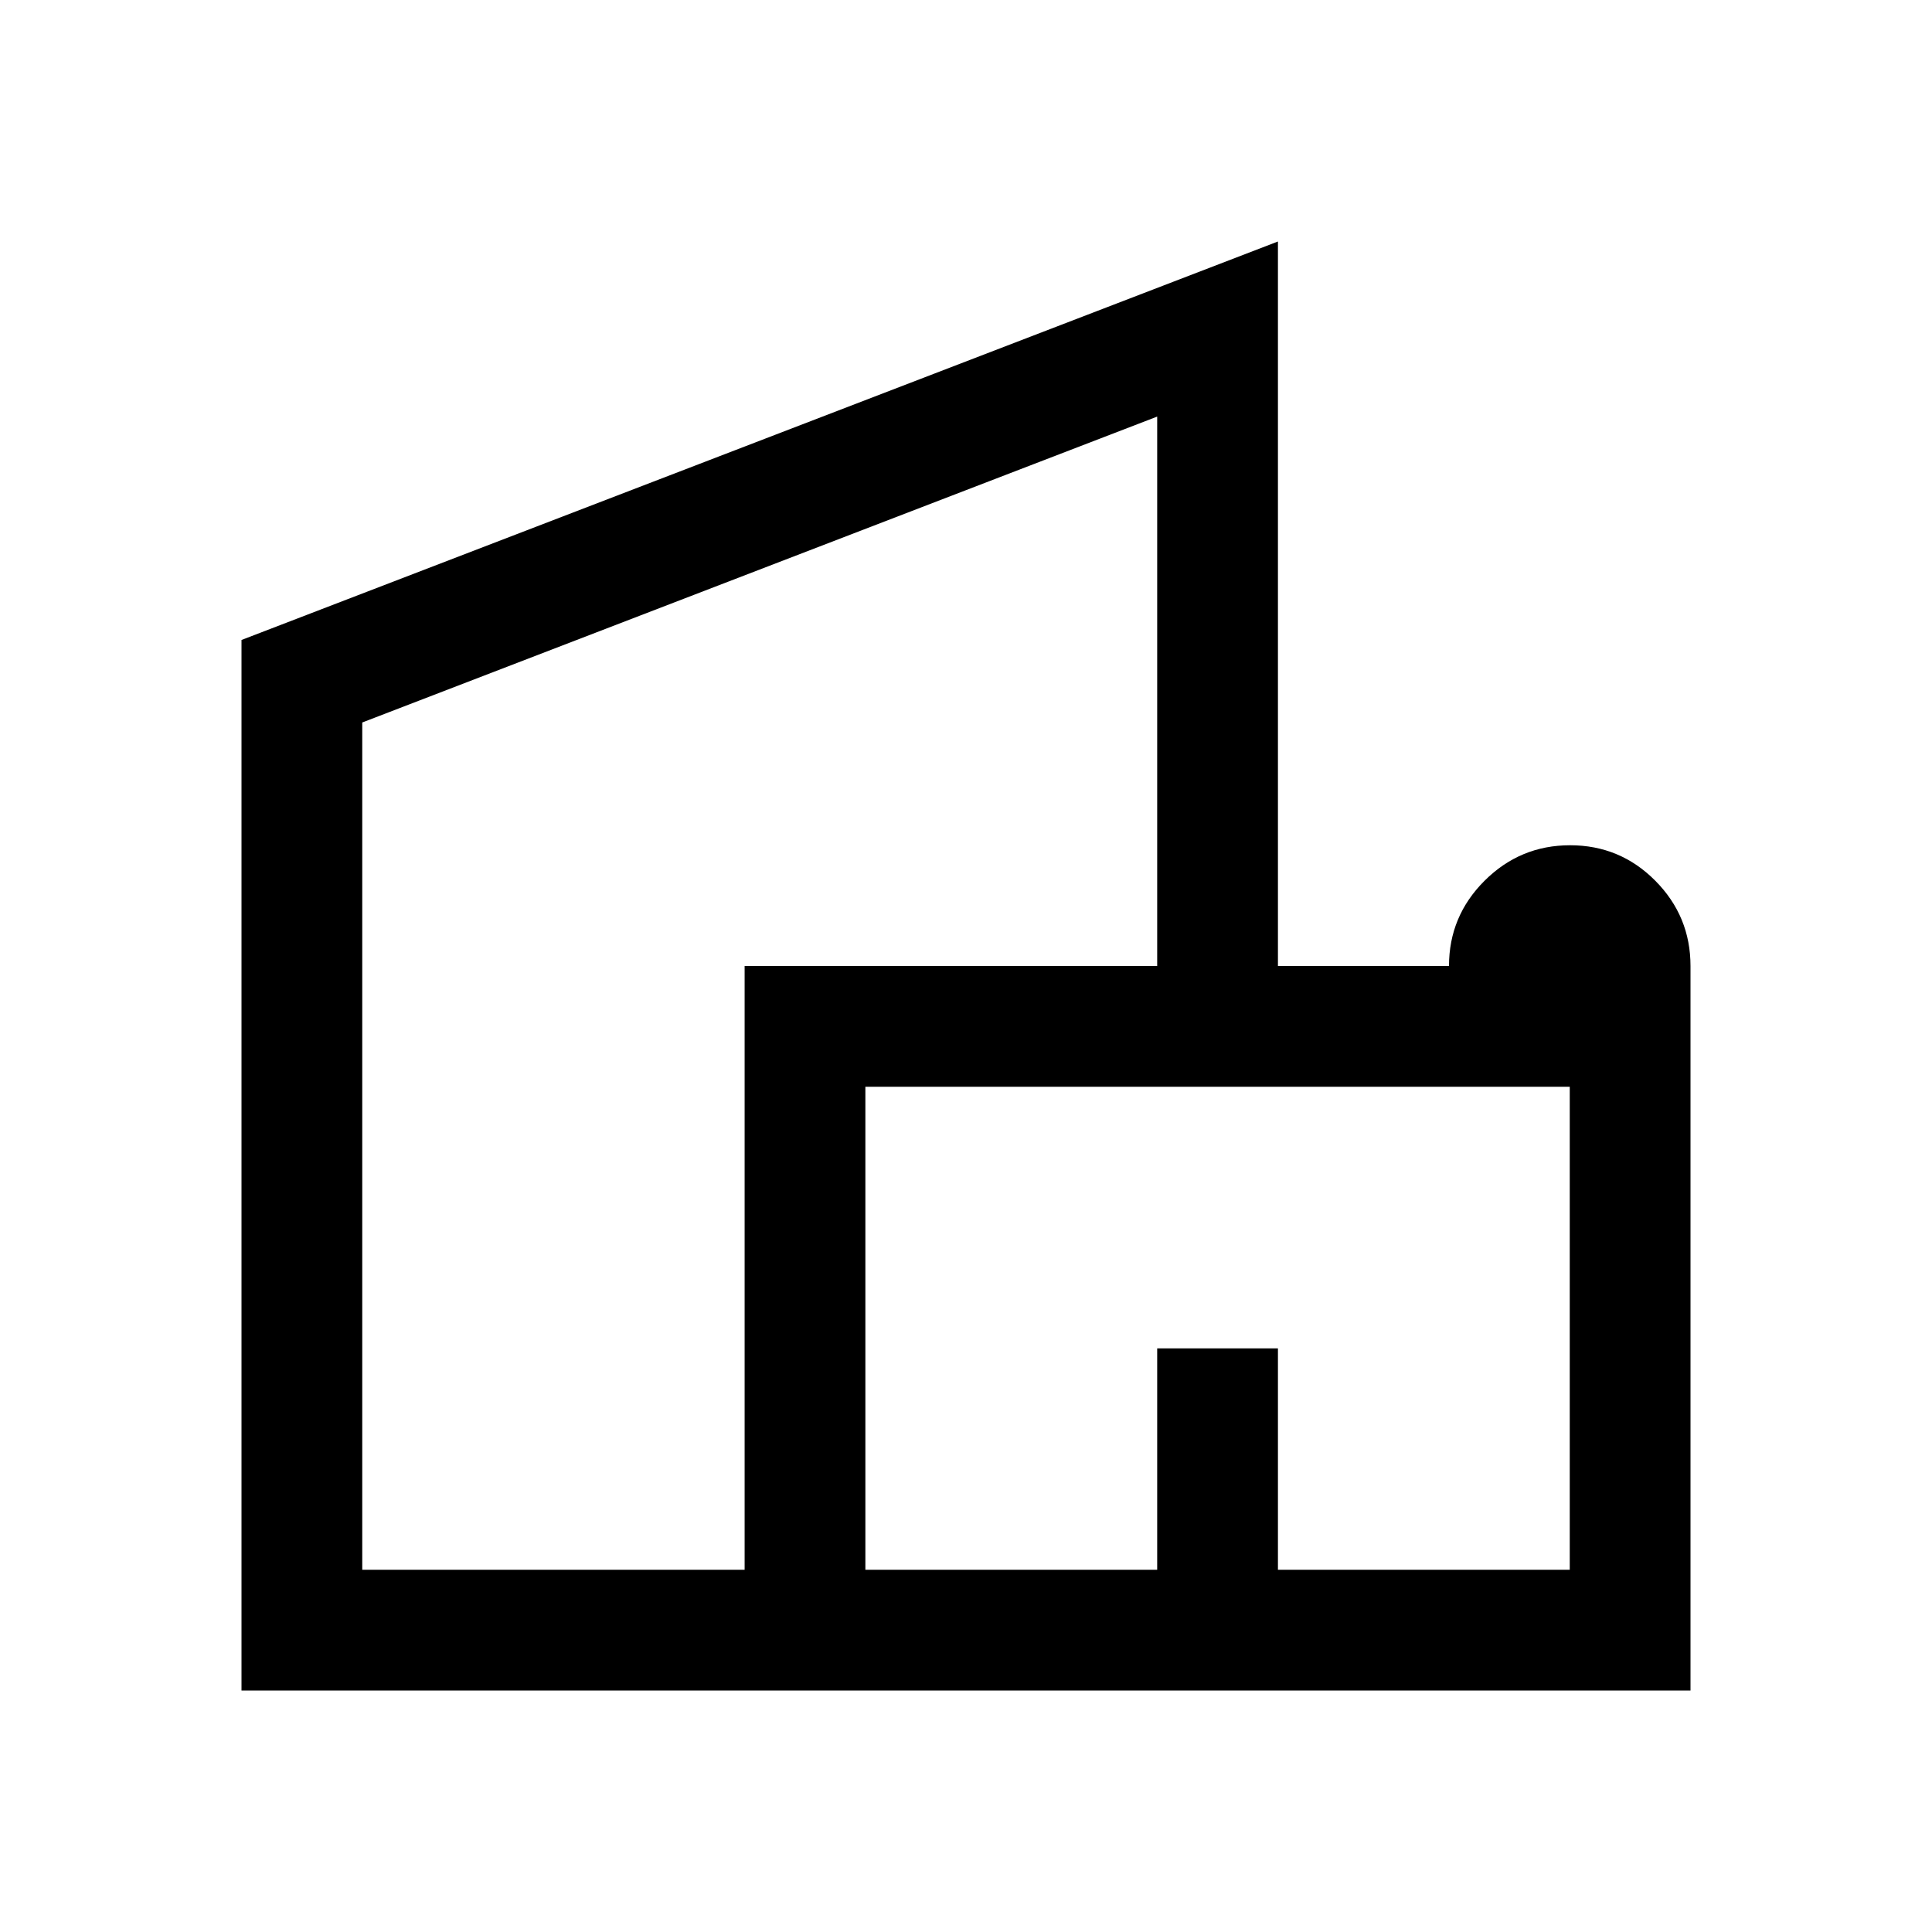
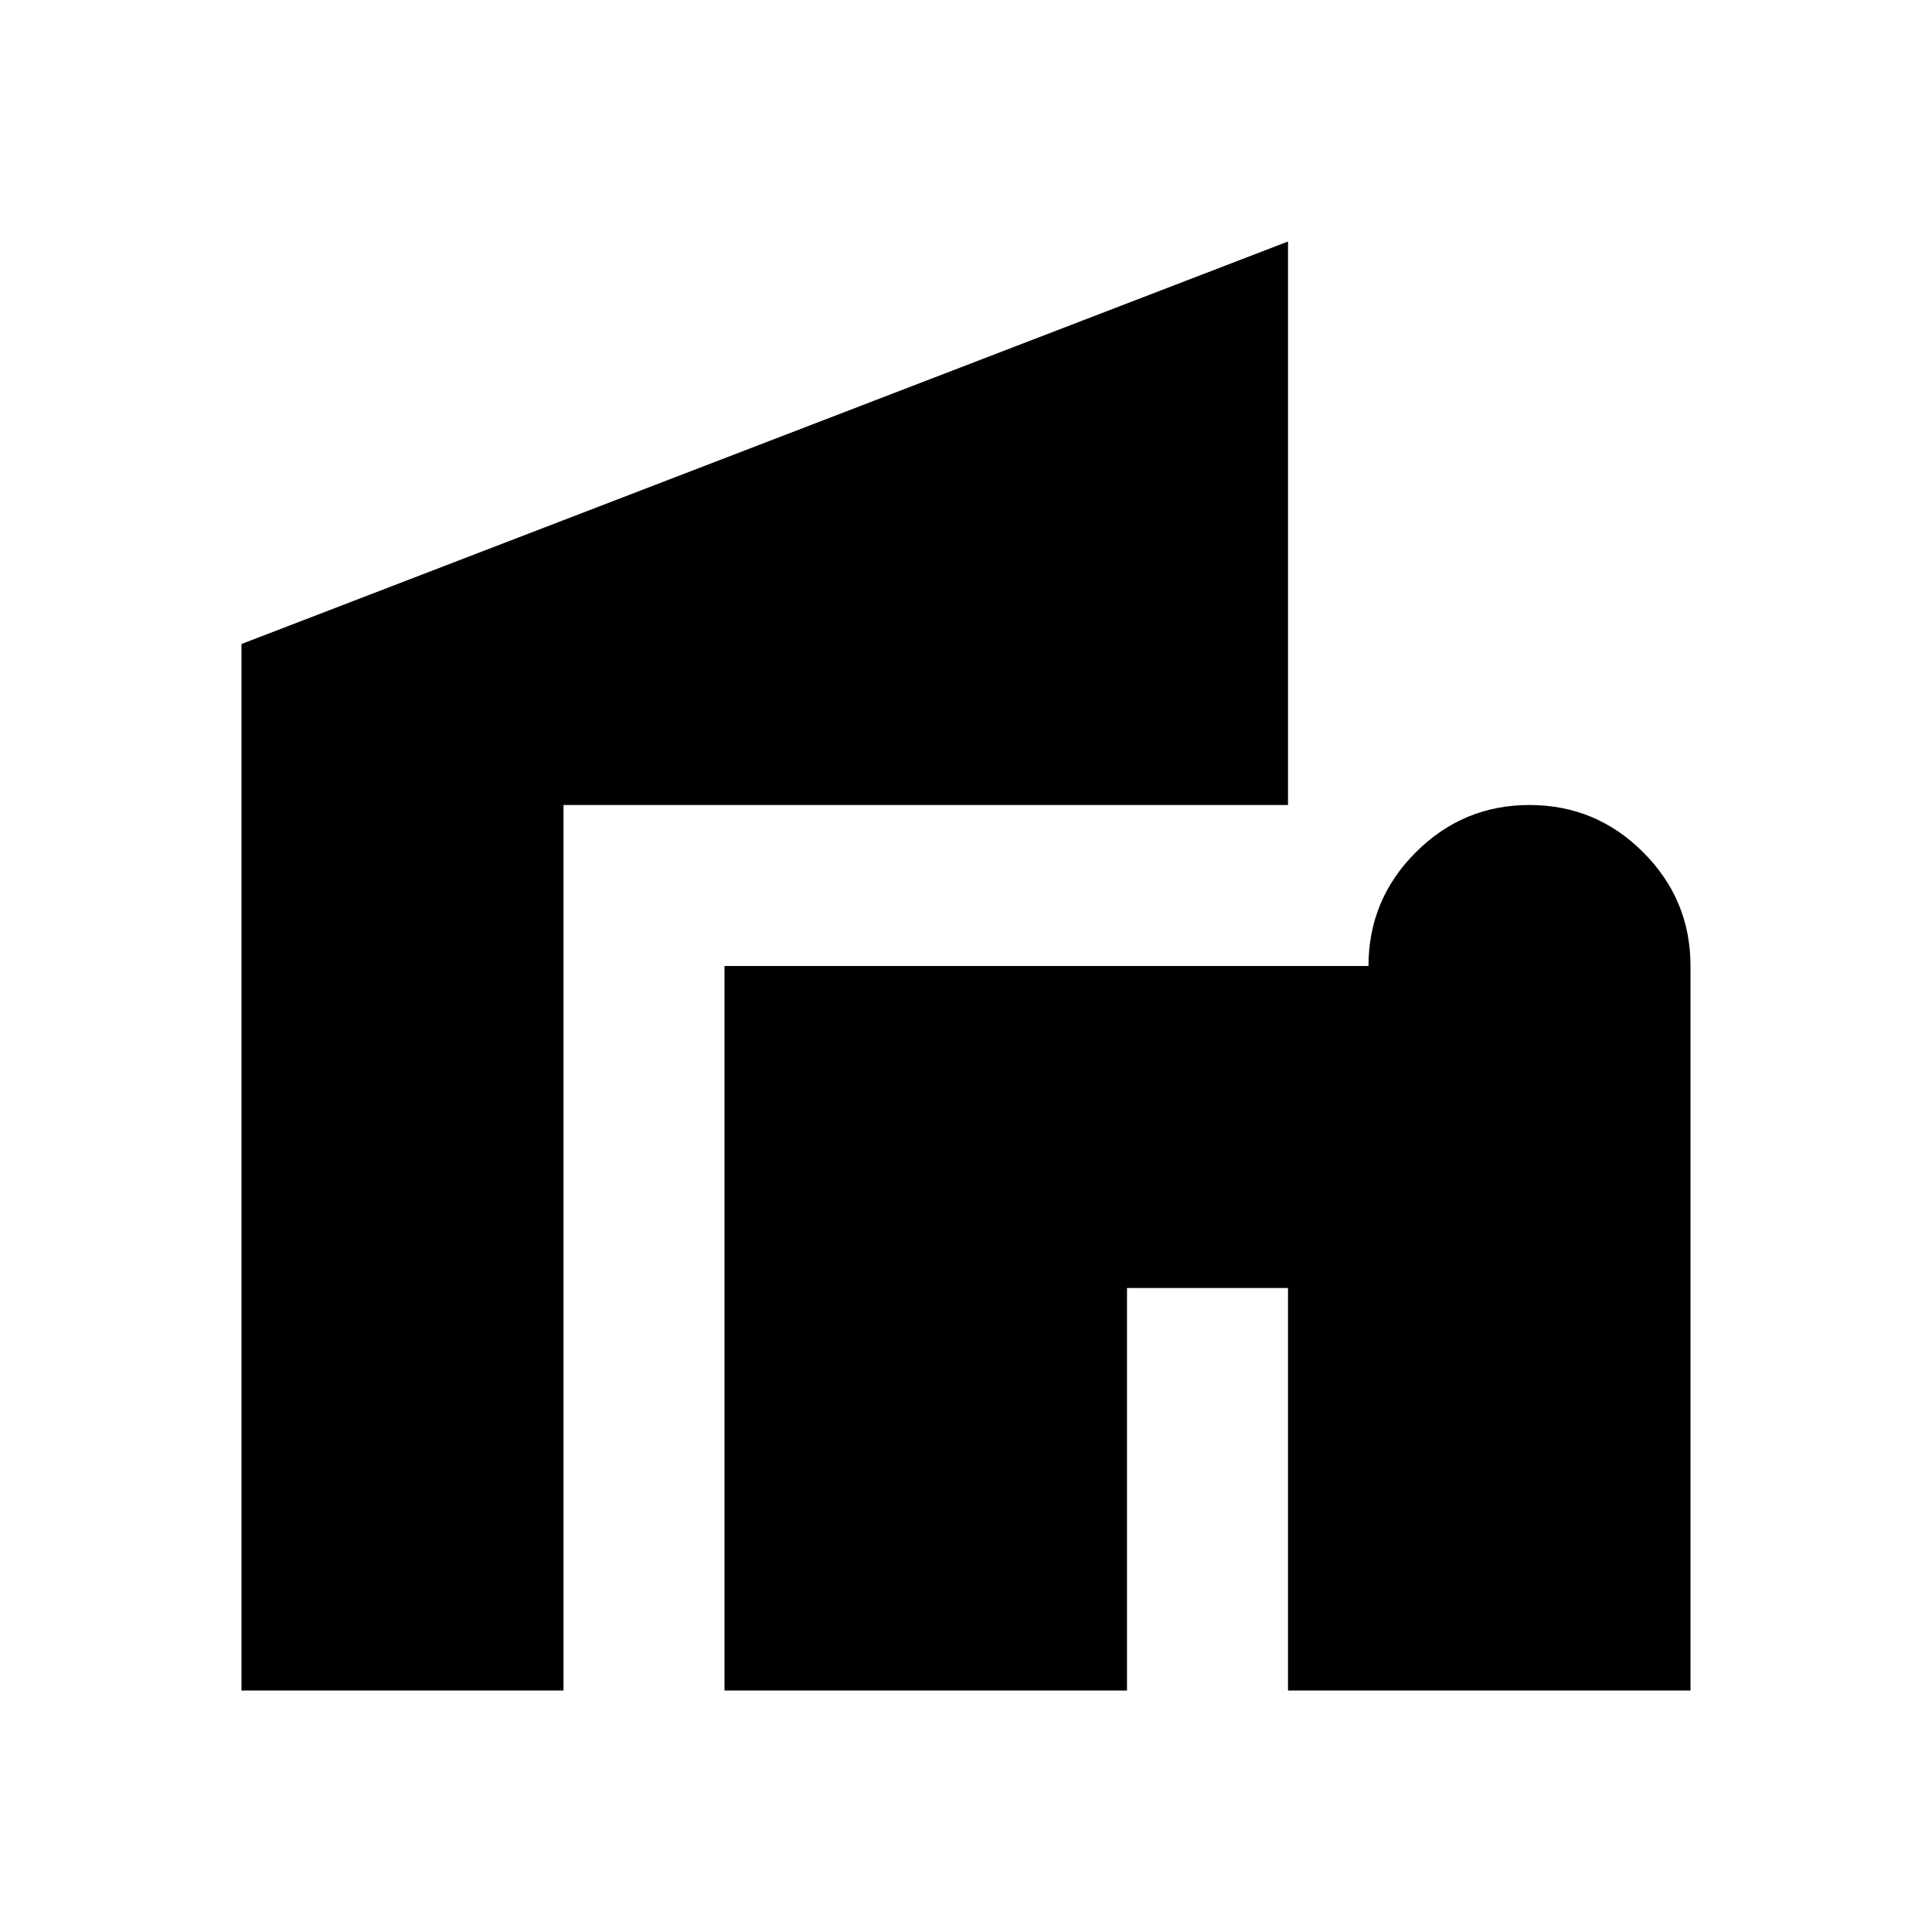
- <svg xmlns="http://www.w3.org/2000/svg" height="48" viewBox="0 96 960 960" width="48">
-   <path d="M120 936V414l515-198v360h85q0-24.75 17.677-42.375t42.5-17.625Q805 516 822.5 533.625T840 576v360H120Zm60-60h190V576h205V303L180 454.998V876Zm250 0h145V766h60v110h145V636H430v240ZM310 516Zm295 360Zm0-25Z" />
+ <svg xmlns="http://www.w3.org/2000/svg" height="24" viewBox="0 -960 960 960" width="24">
+   <path d="M360-120v-360h320q0-33 23.5-56.5T760-560q33 0 56.5 23.5T840-480v360H640v-200h-80v200H360Zm-240 0v-520l520-200v280H280v440H120Z" />
</svg>
